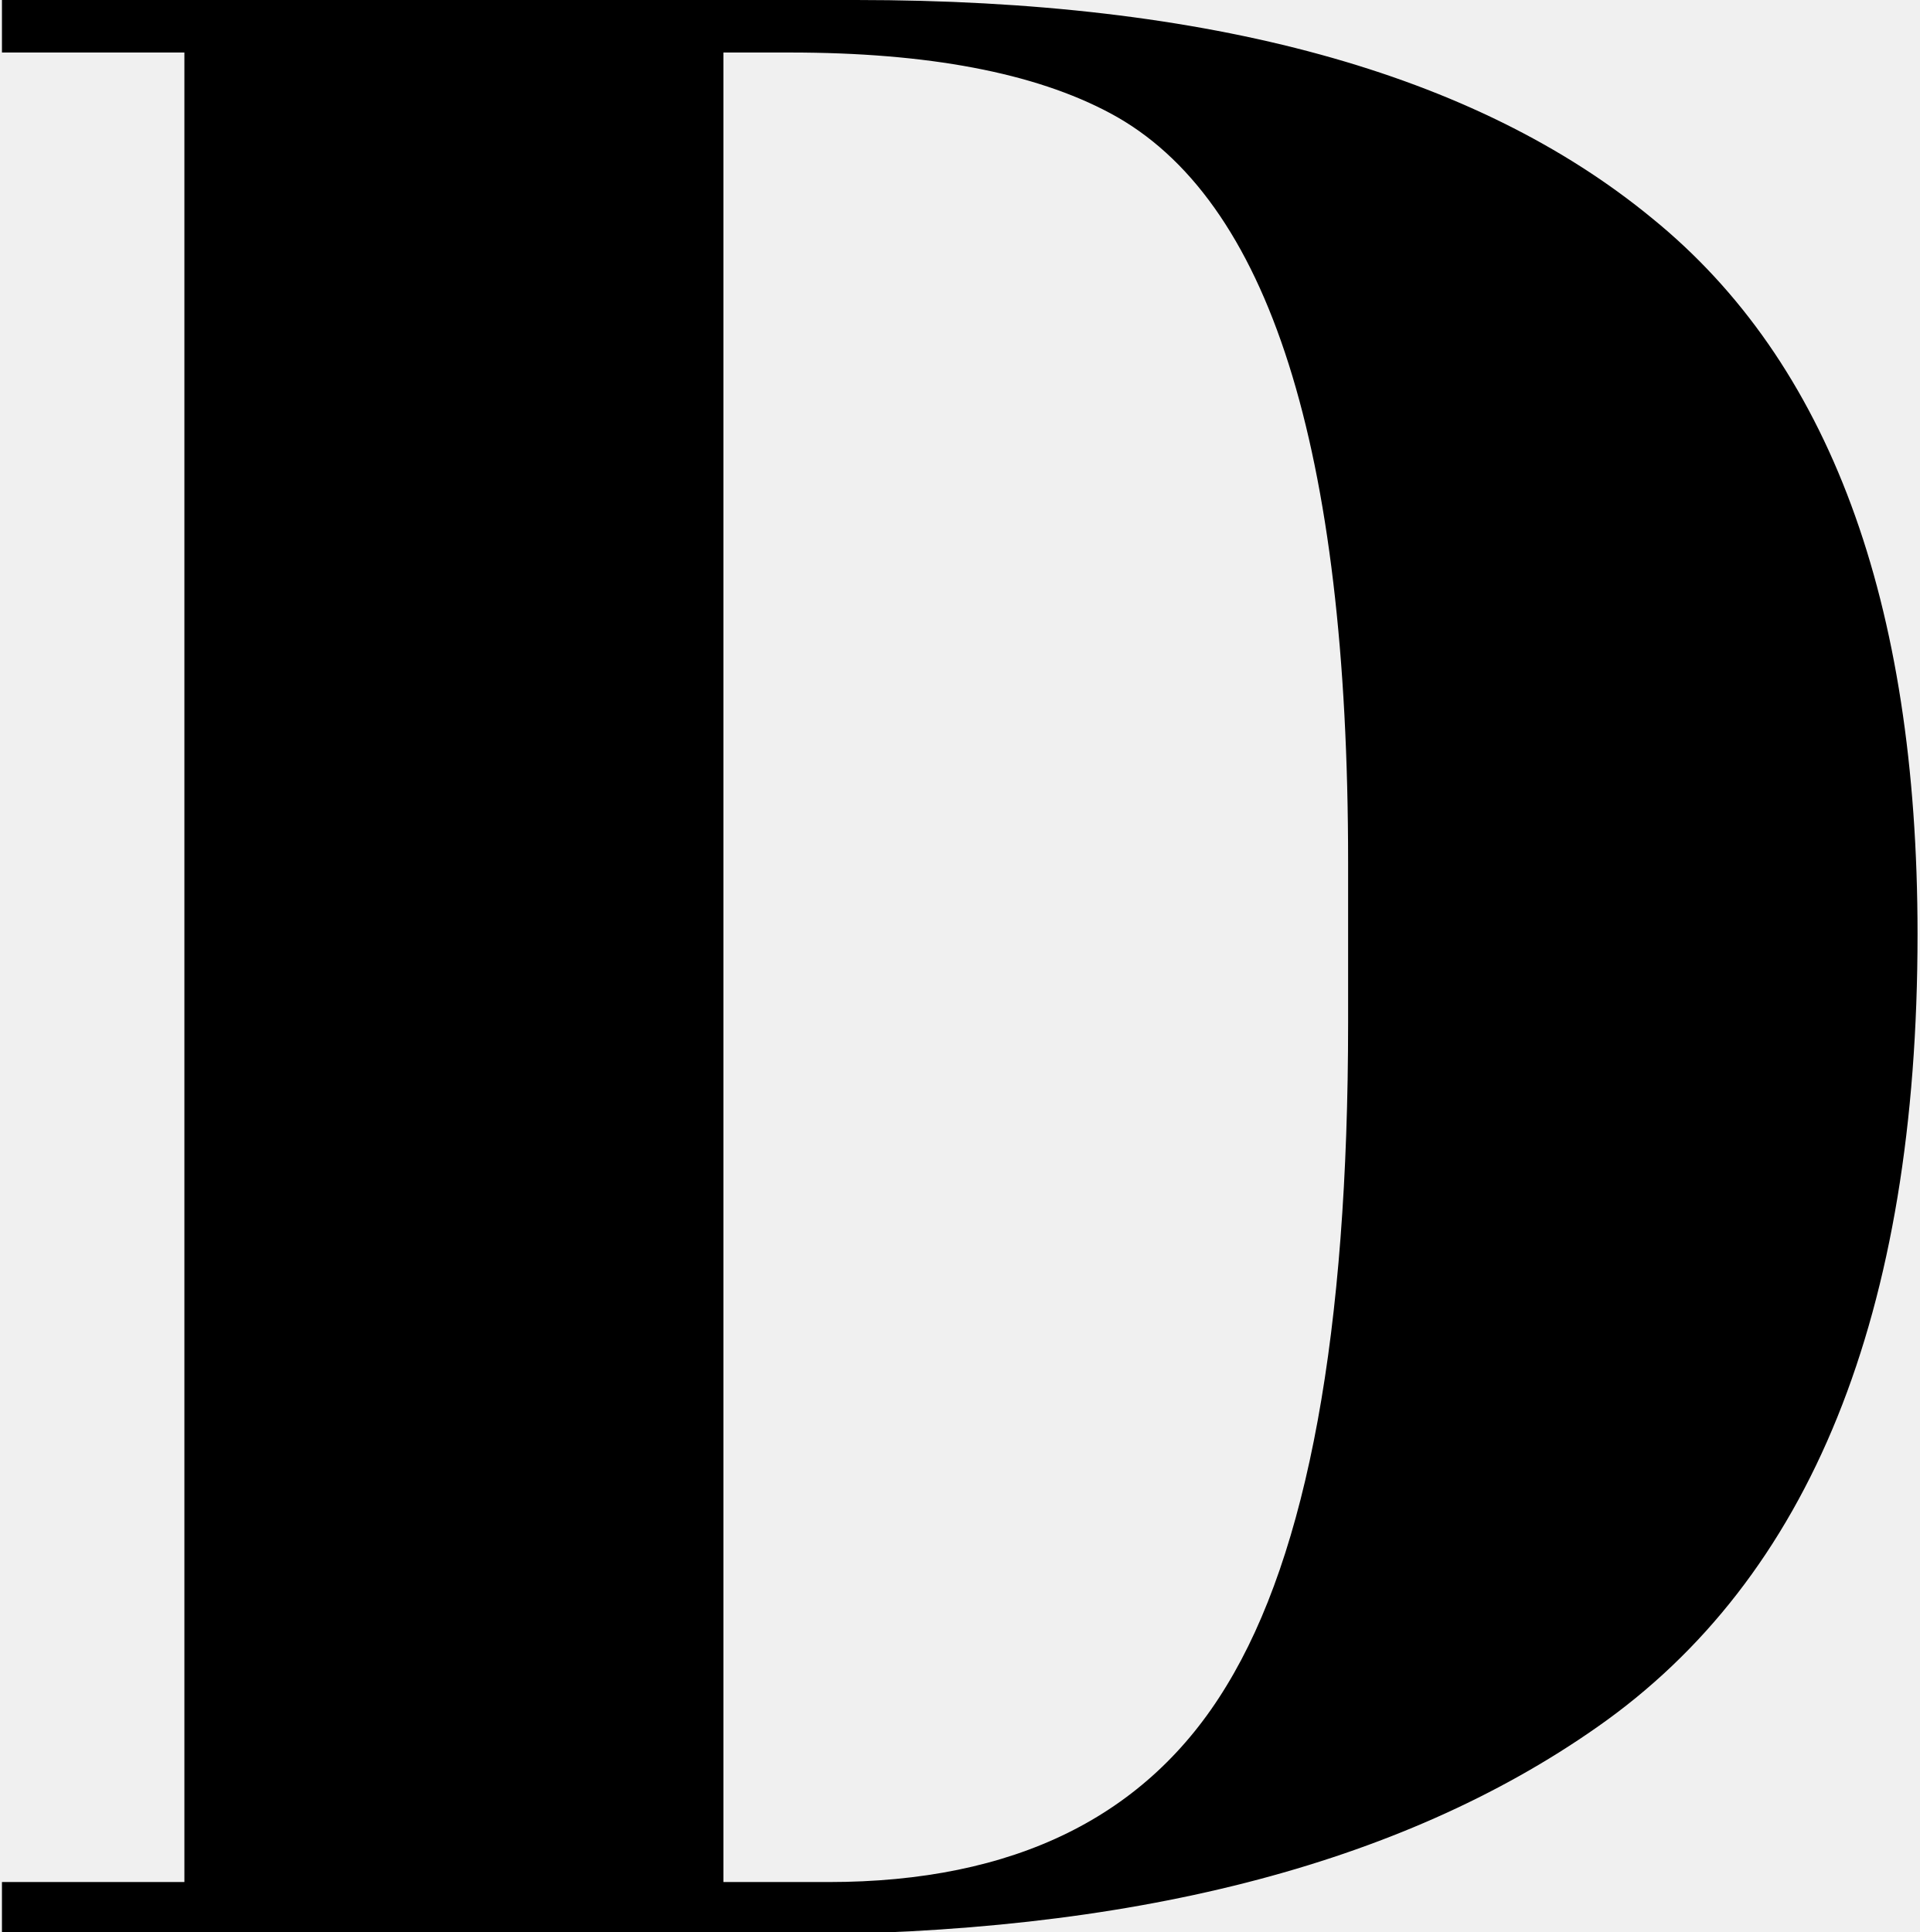
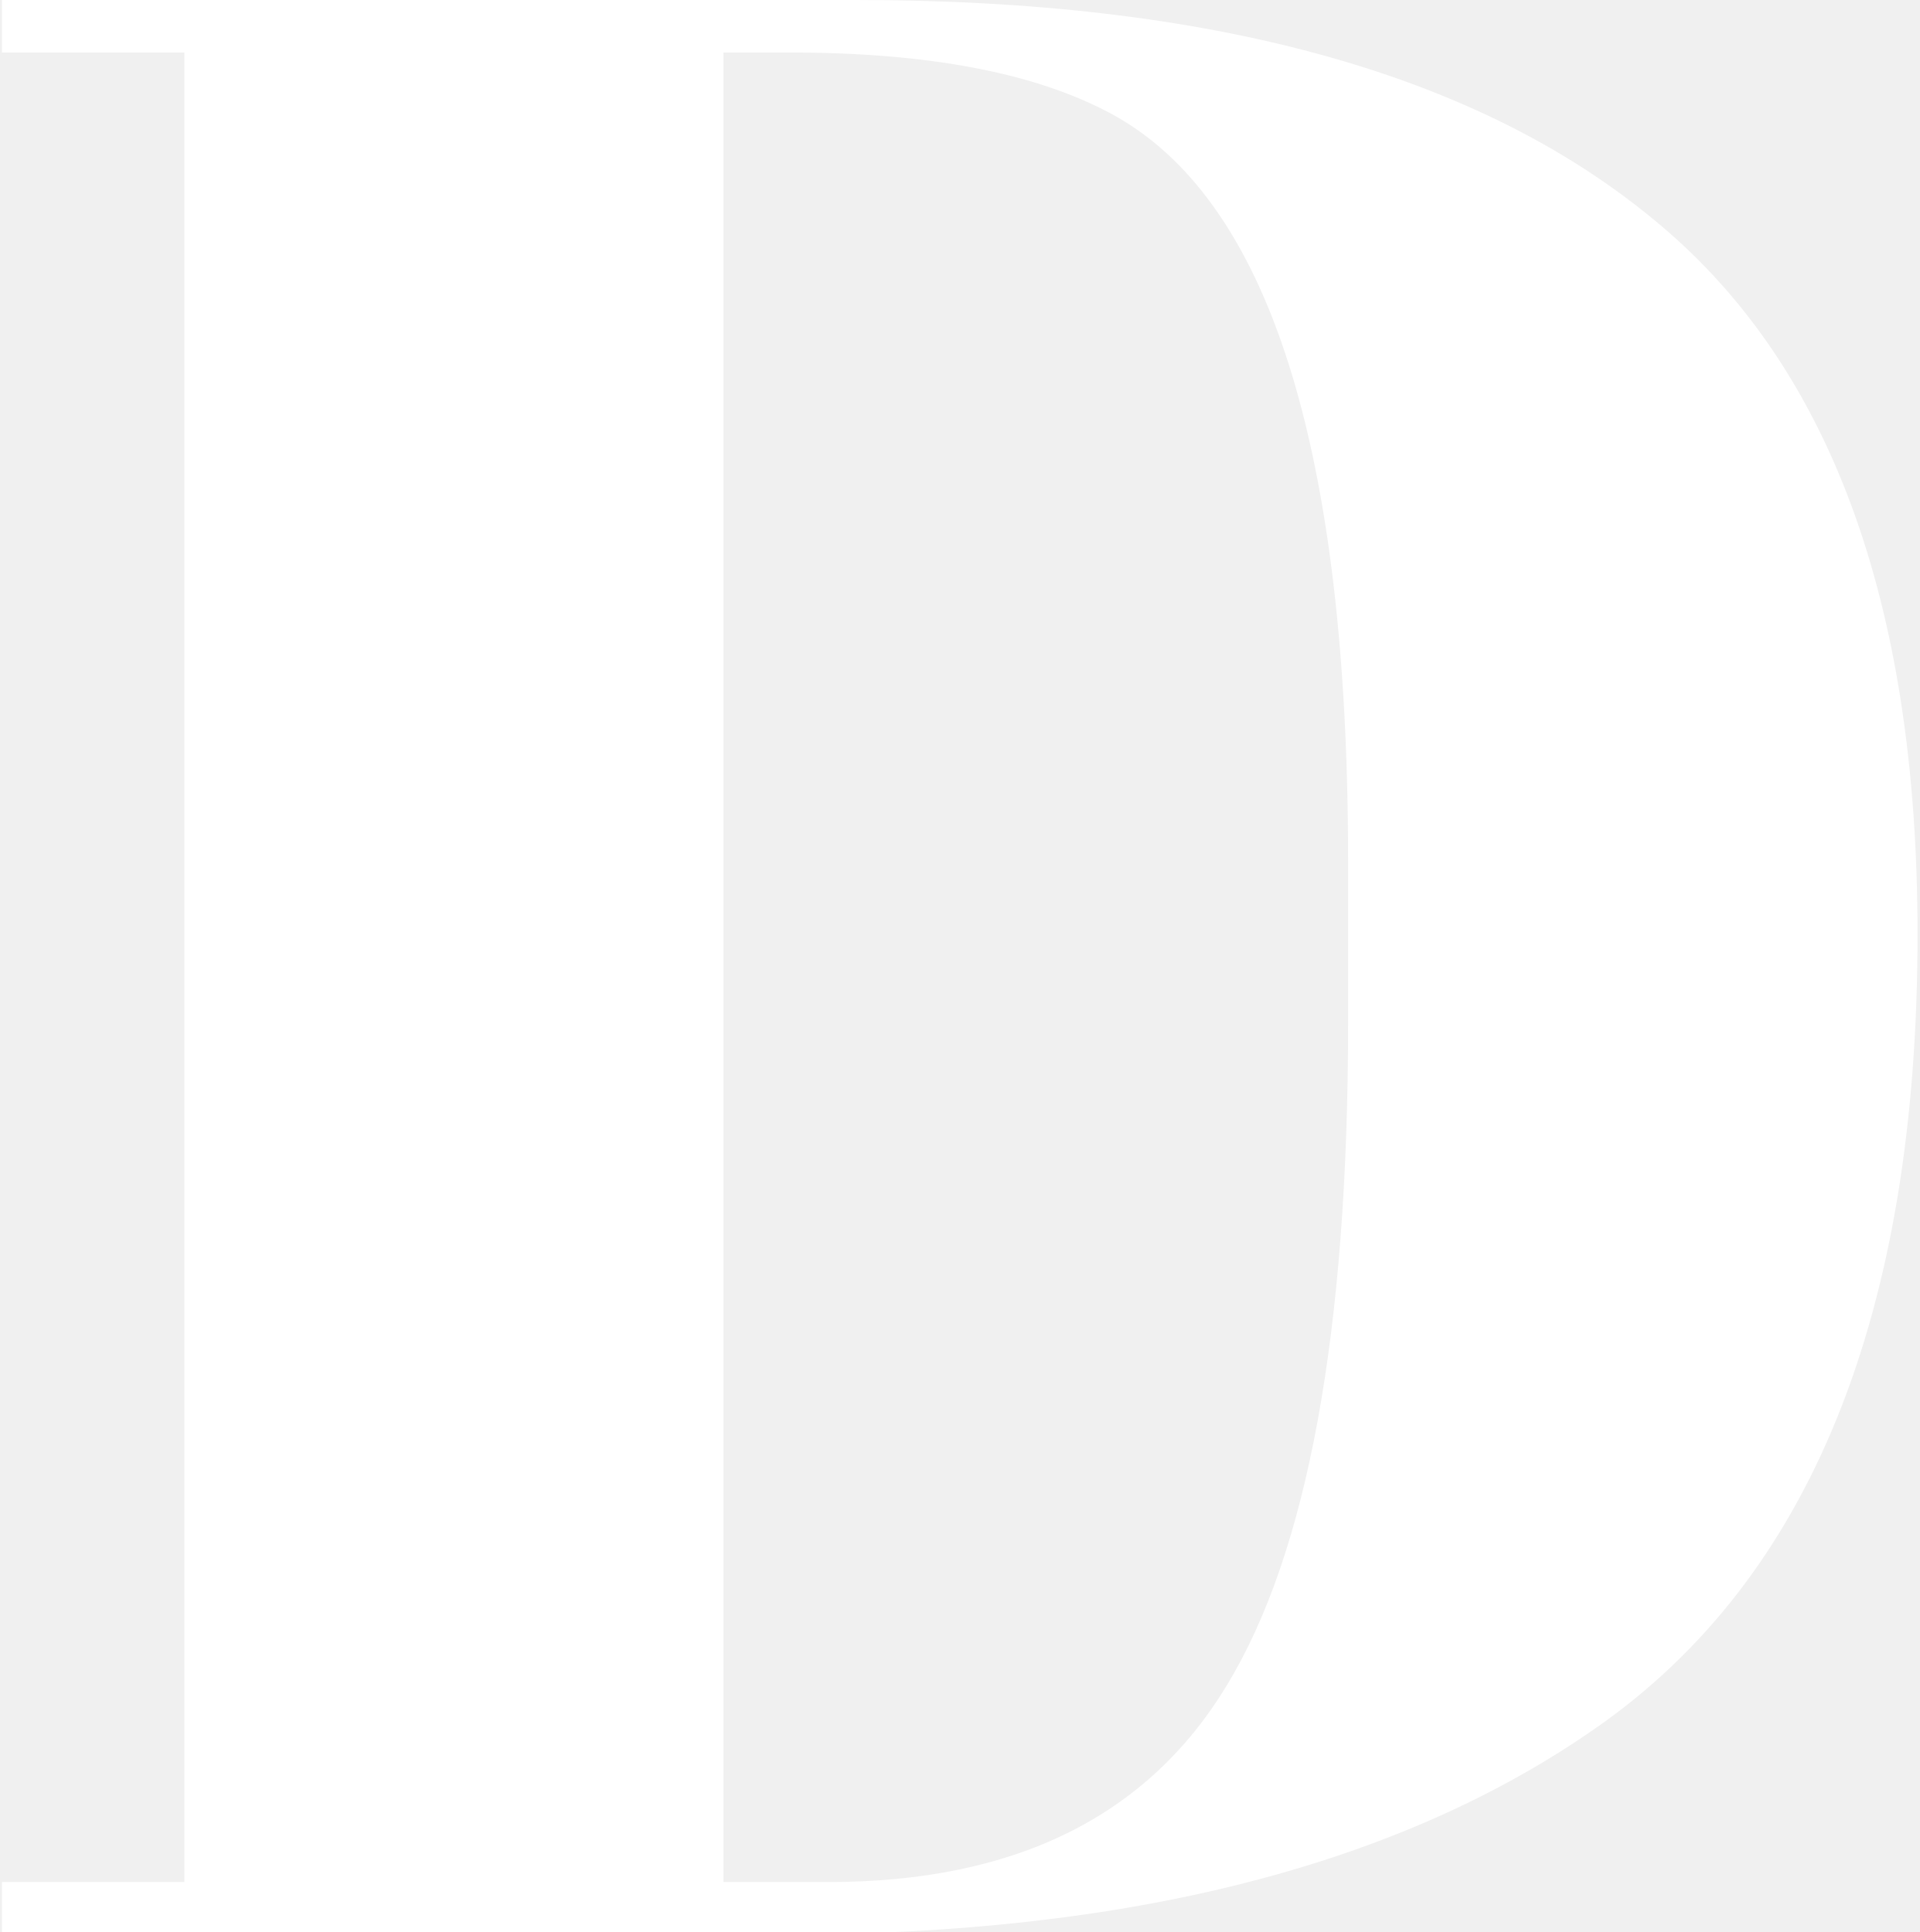
- <svg xmlns="http://www.w3.org/2000/svg" height="151px" width="150px" version="1.1">
+ <svg xmlns="http://www.w3.org/2000/svg" height="151px" width="150px" version="1.1" fill="white">
  <path id="path68509" style="font-style:normal;font-weight:normal;font-size:72px;line-height:1;font-family:'Abril Fatface';font-variant-ligatures:none;text-align:center;text-anchor:middle" d="m 536.197,-26.064 q 0,14.832 -8.352,20.664 -7.704,5.4 -21.168,5.4 h -20.376 v -1.368 h 4.752 v -47.664 h -4.752 V -50.4 h 22.248 q 13.824,0 20.736,5.688 6.912,5.616 6.912,18.648 z m -31.104,24.696 h 2.736 q 7.272,0 10.368,-5.112 3.168,-5.184 3.168,-17.28 v -4.176 q 0,-16.2 -6.192,-19.512 -2.952,-1.584 -8.352,-1.584 h -1.728 z" stroke-width="0" stroke-linejoin="miter" stroke-miterlimit="2" transform="scale(3) translate(-486.25 50.4)" />
</svg>
